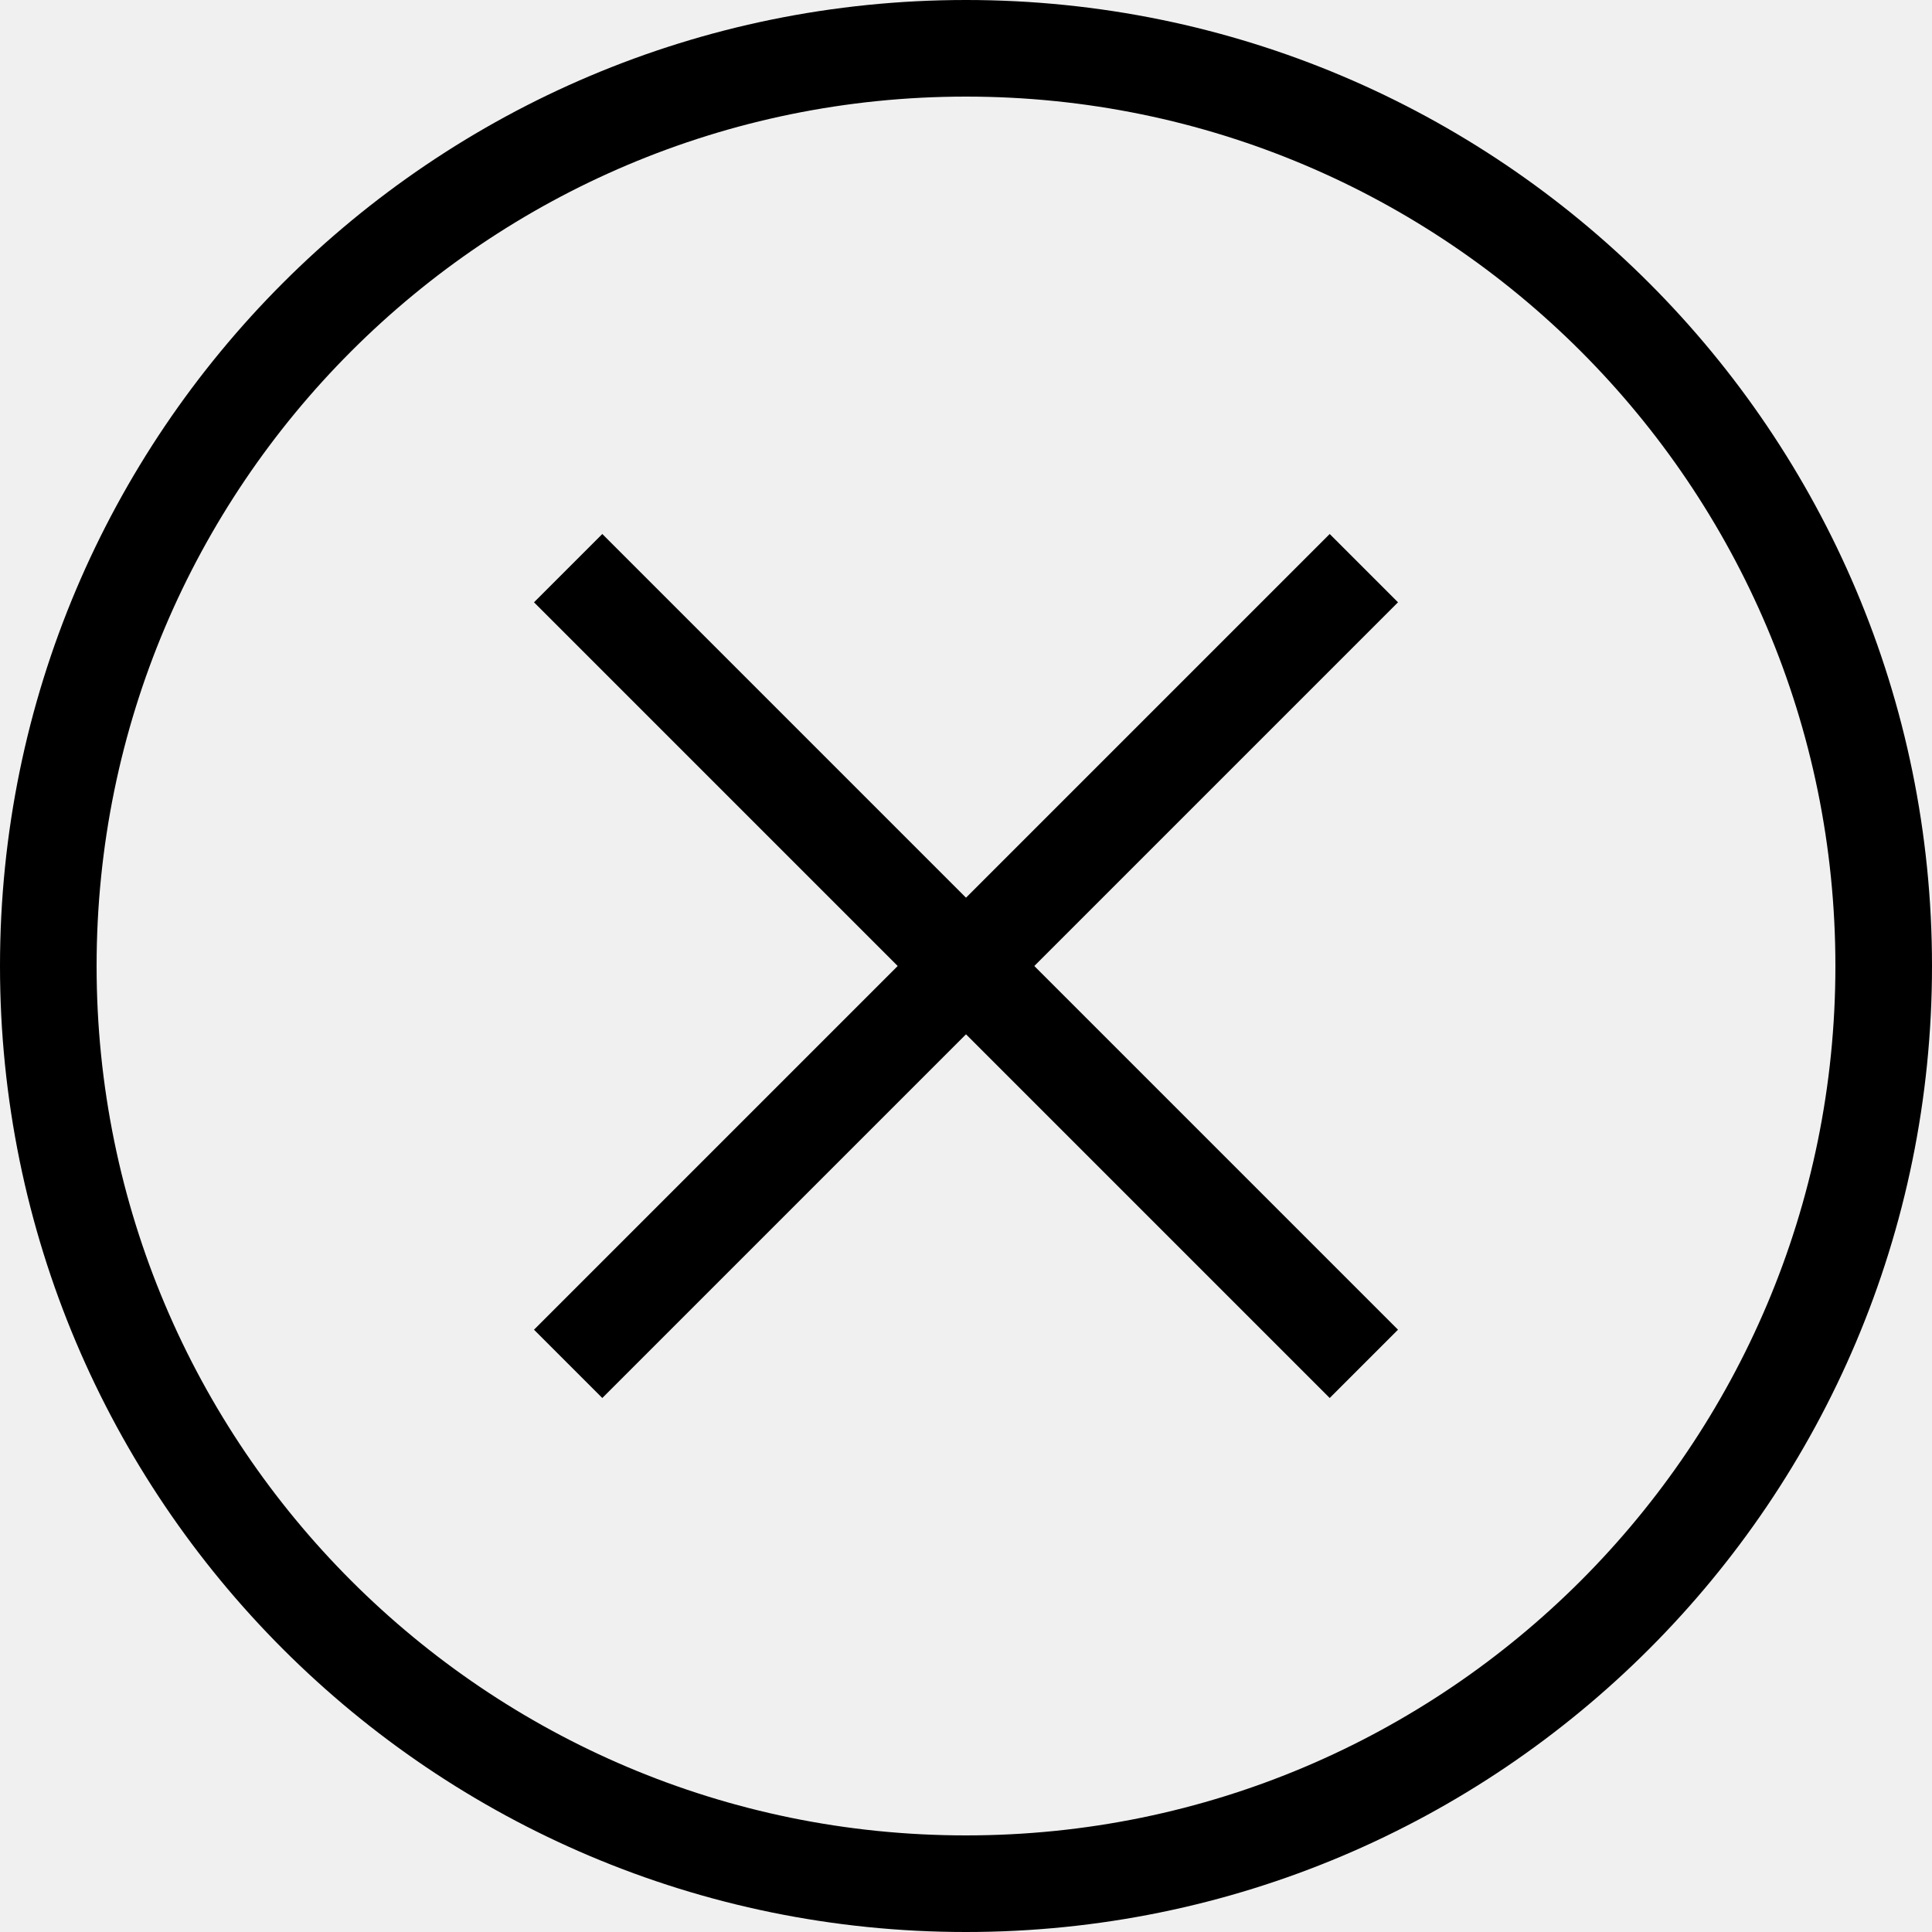
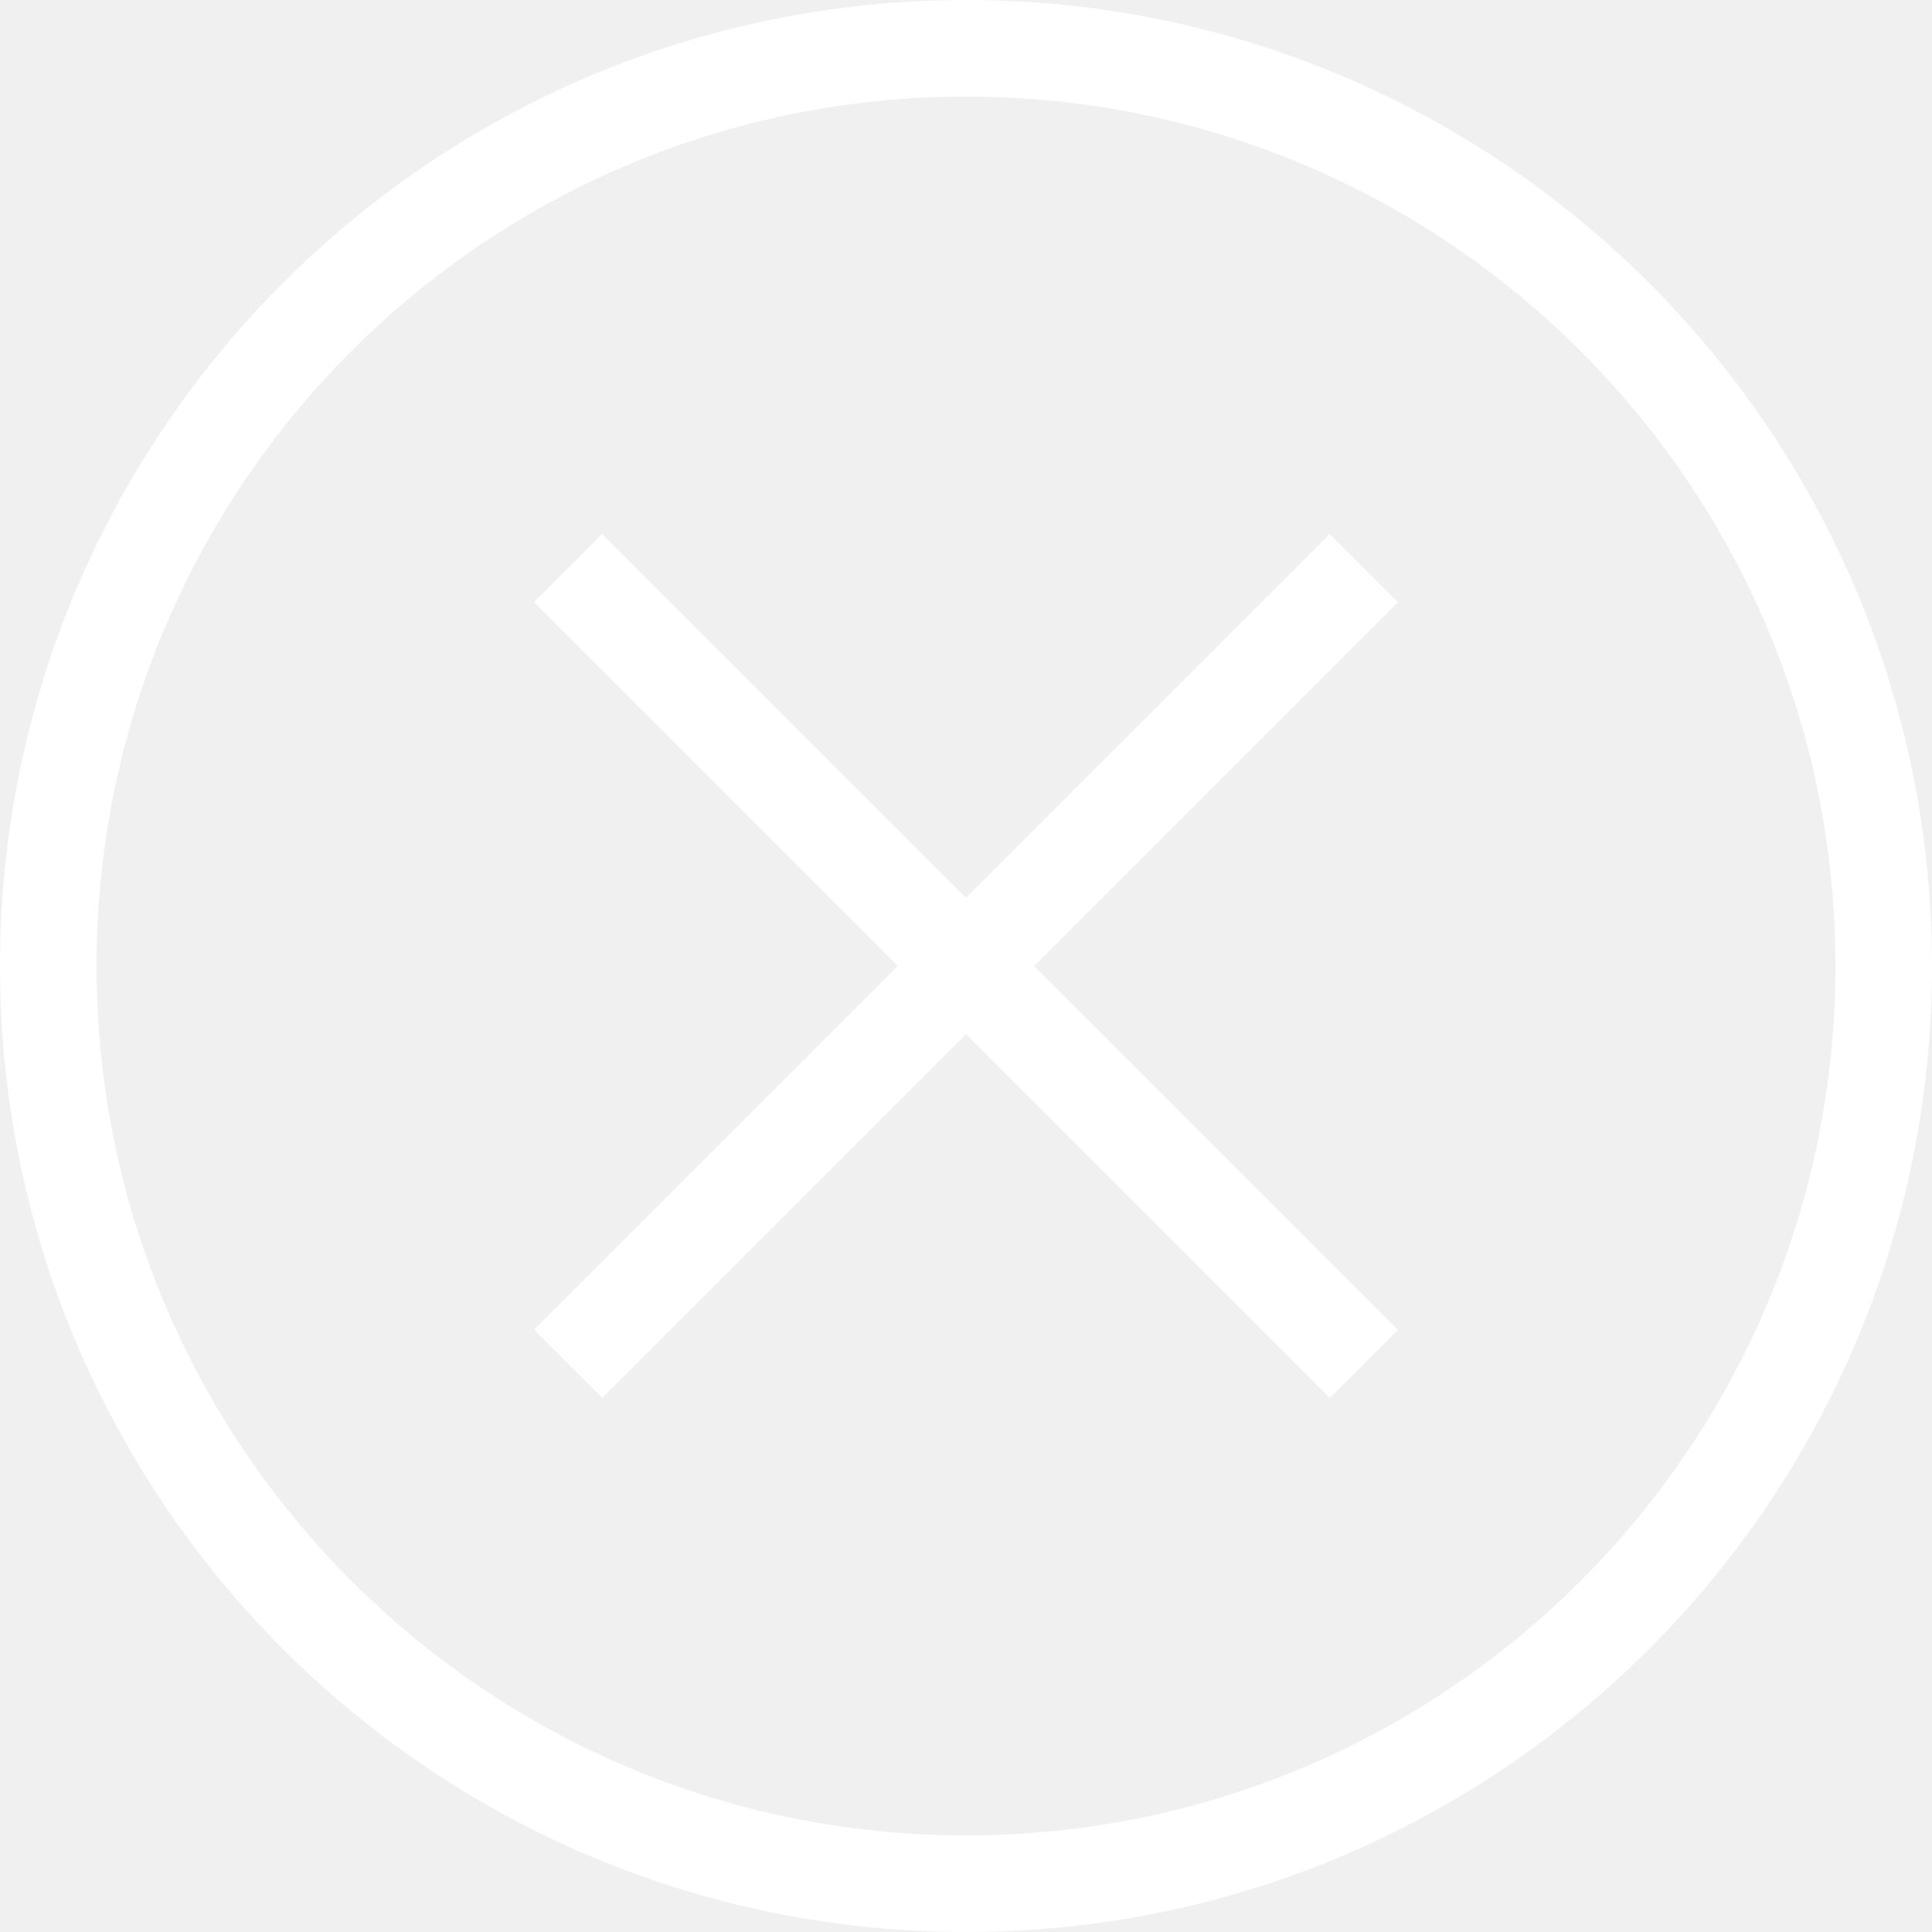
- <svg xmlns="http://www.w3.org/2000/svg" width="20" height="20" viewBox="0 0 20 20" fill="none">
-   <path d="M13.765 6.235L6.235 13.765" stroke="black" stroke-linecap="square" />
-   <circle cx="10" cy="10" r="9.5" stroke="black" />
-   <path d="M13.765 13.765L6.235 6.235" stroke="black" stroke-linecap="square" />
+ <svg xmlns="http://www.w3.org/2000/svg" width="30" height="30" viewBox="0 0 20 20" fill="none">
+   <path d="M13.765 6.235L6.235 13.765" stroke="white" stroke-linecap="square" />
+   <circle cx="10" cy="10" r="9.5" stroke="white" />
+   <path d="M13.765 13.765L6.235 6.235" stroke="white" stroke-linecap="square" />
</svg>
